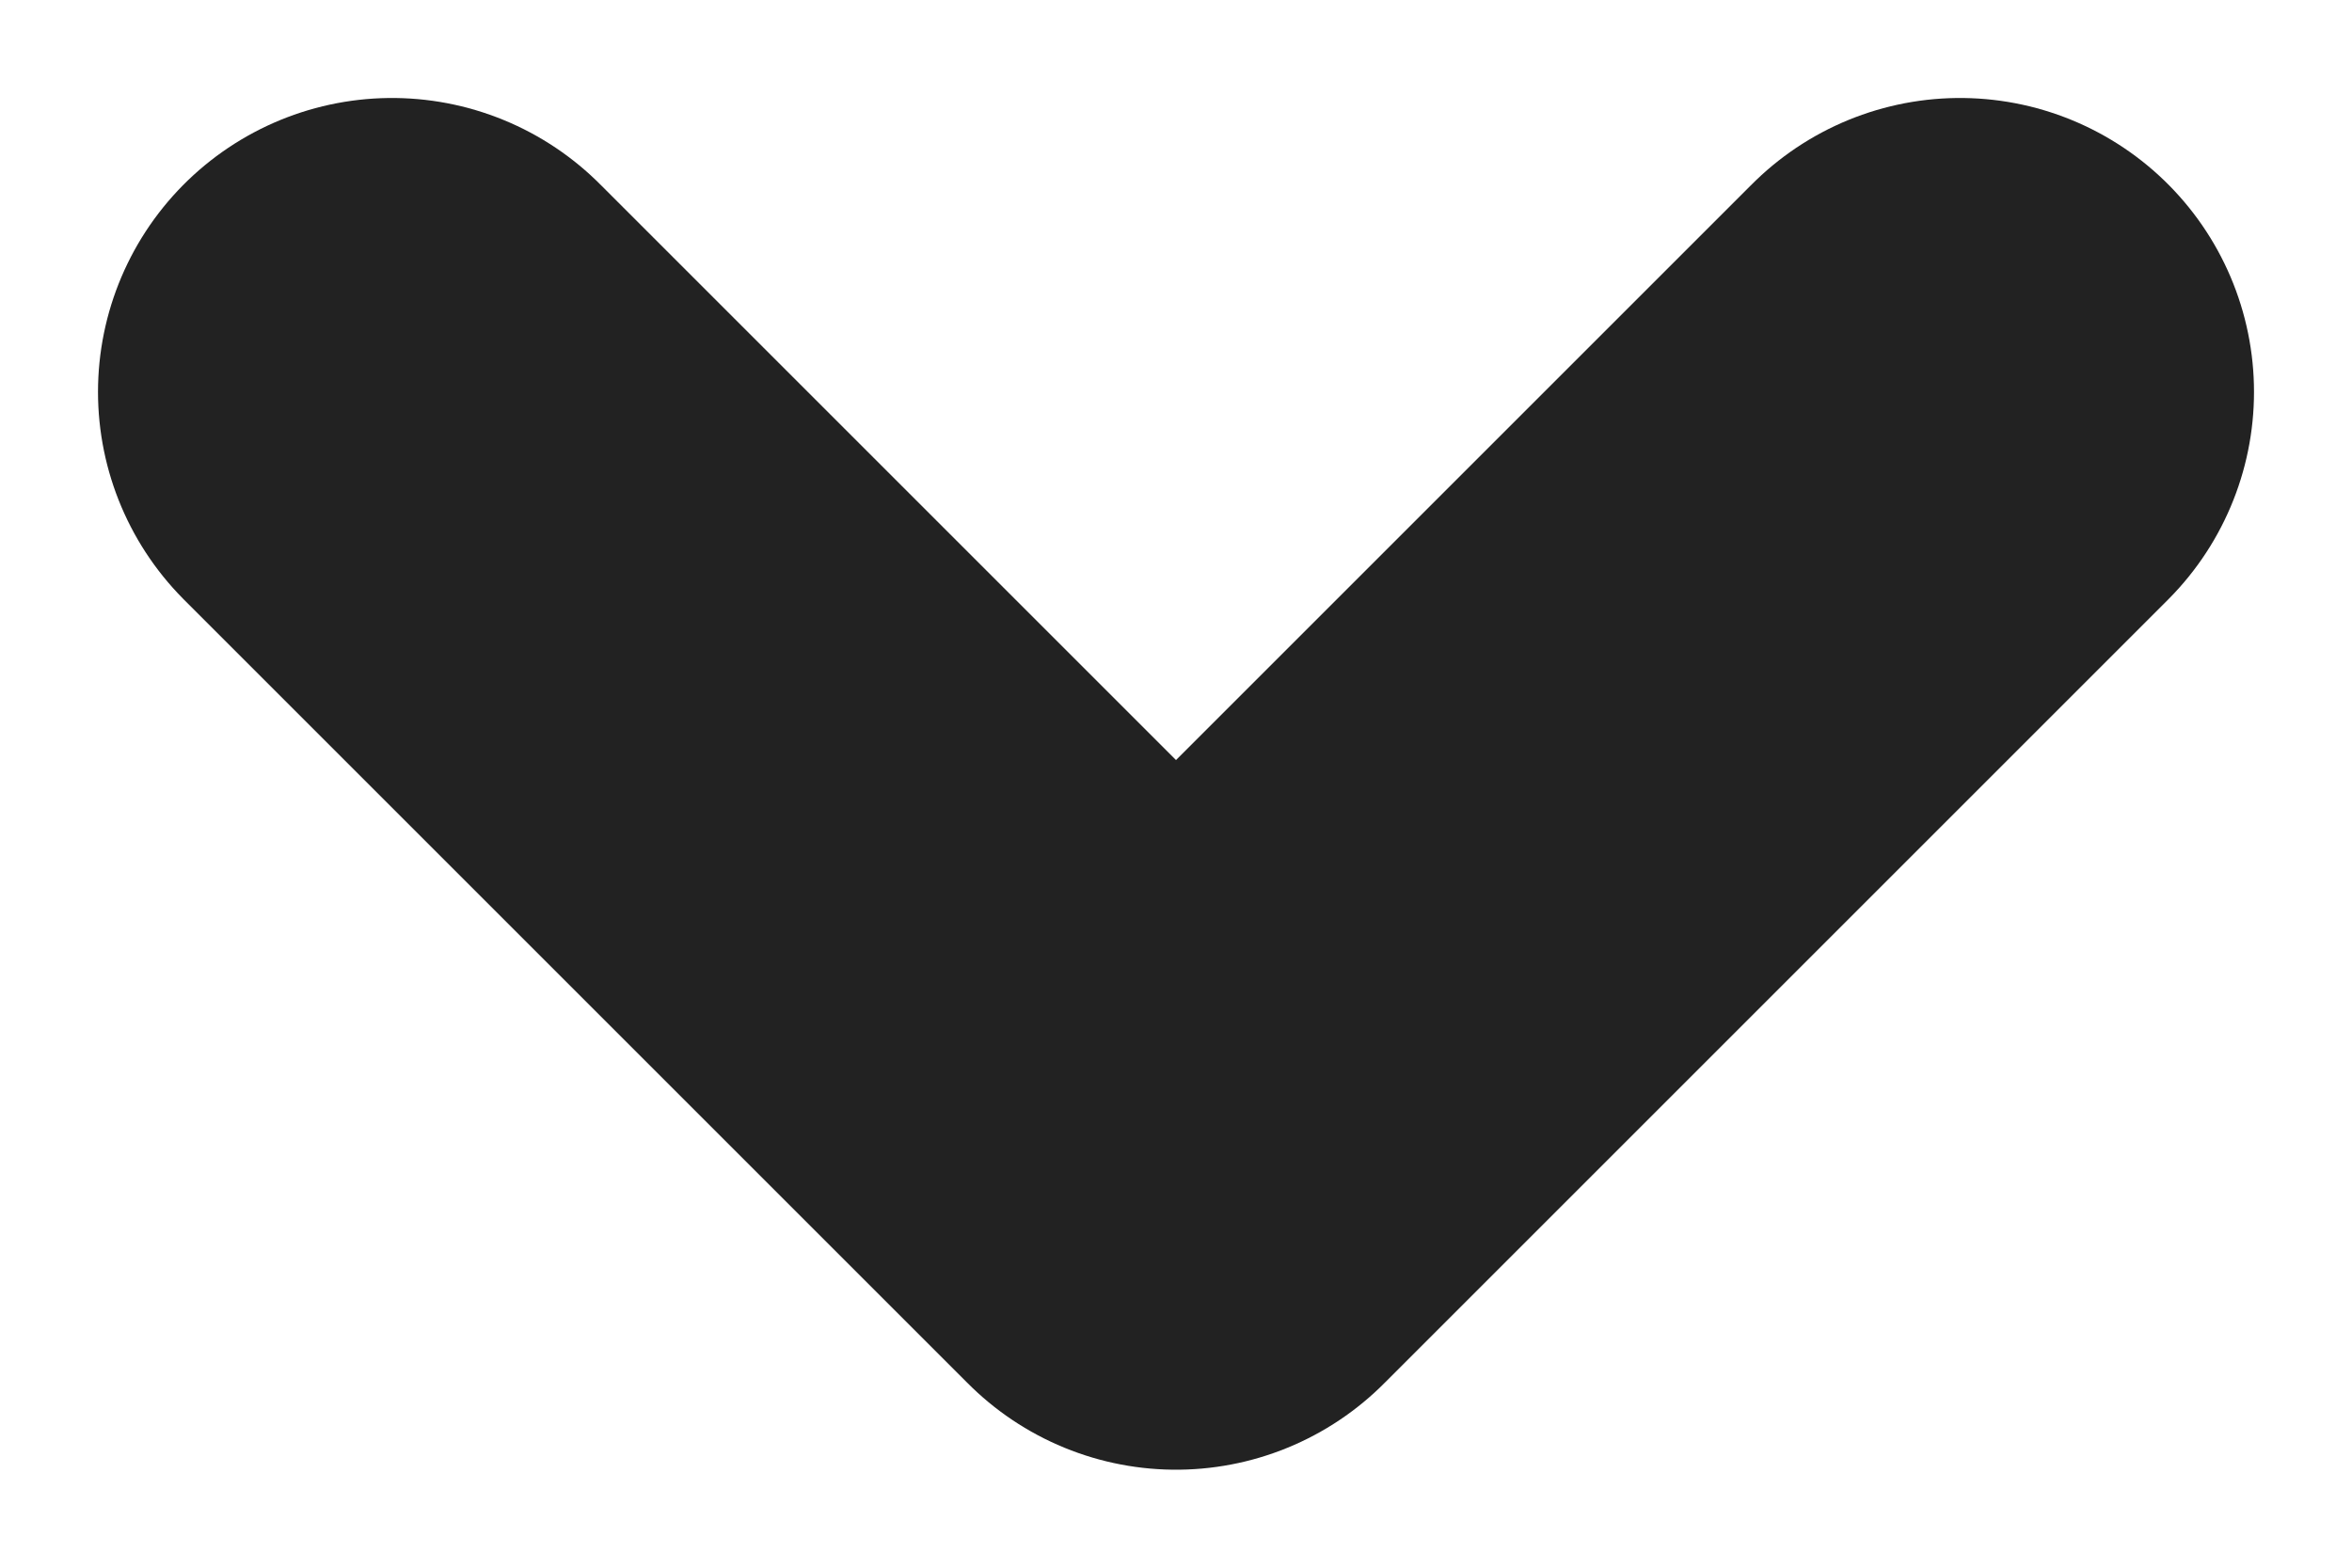
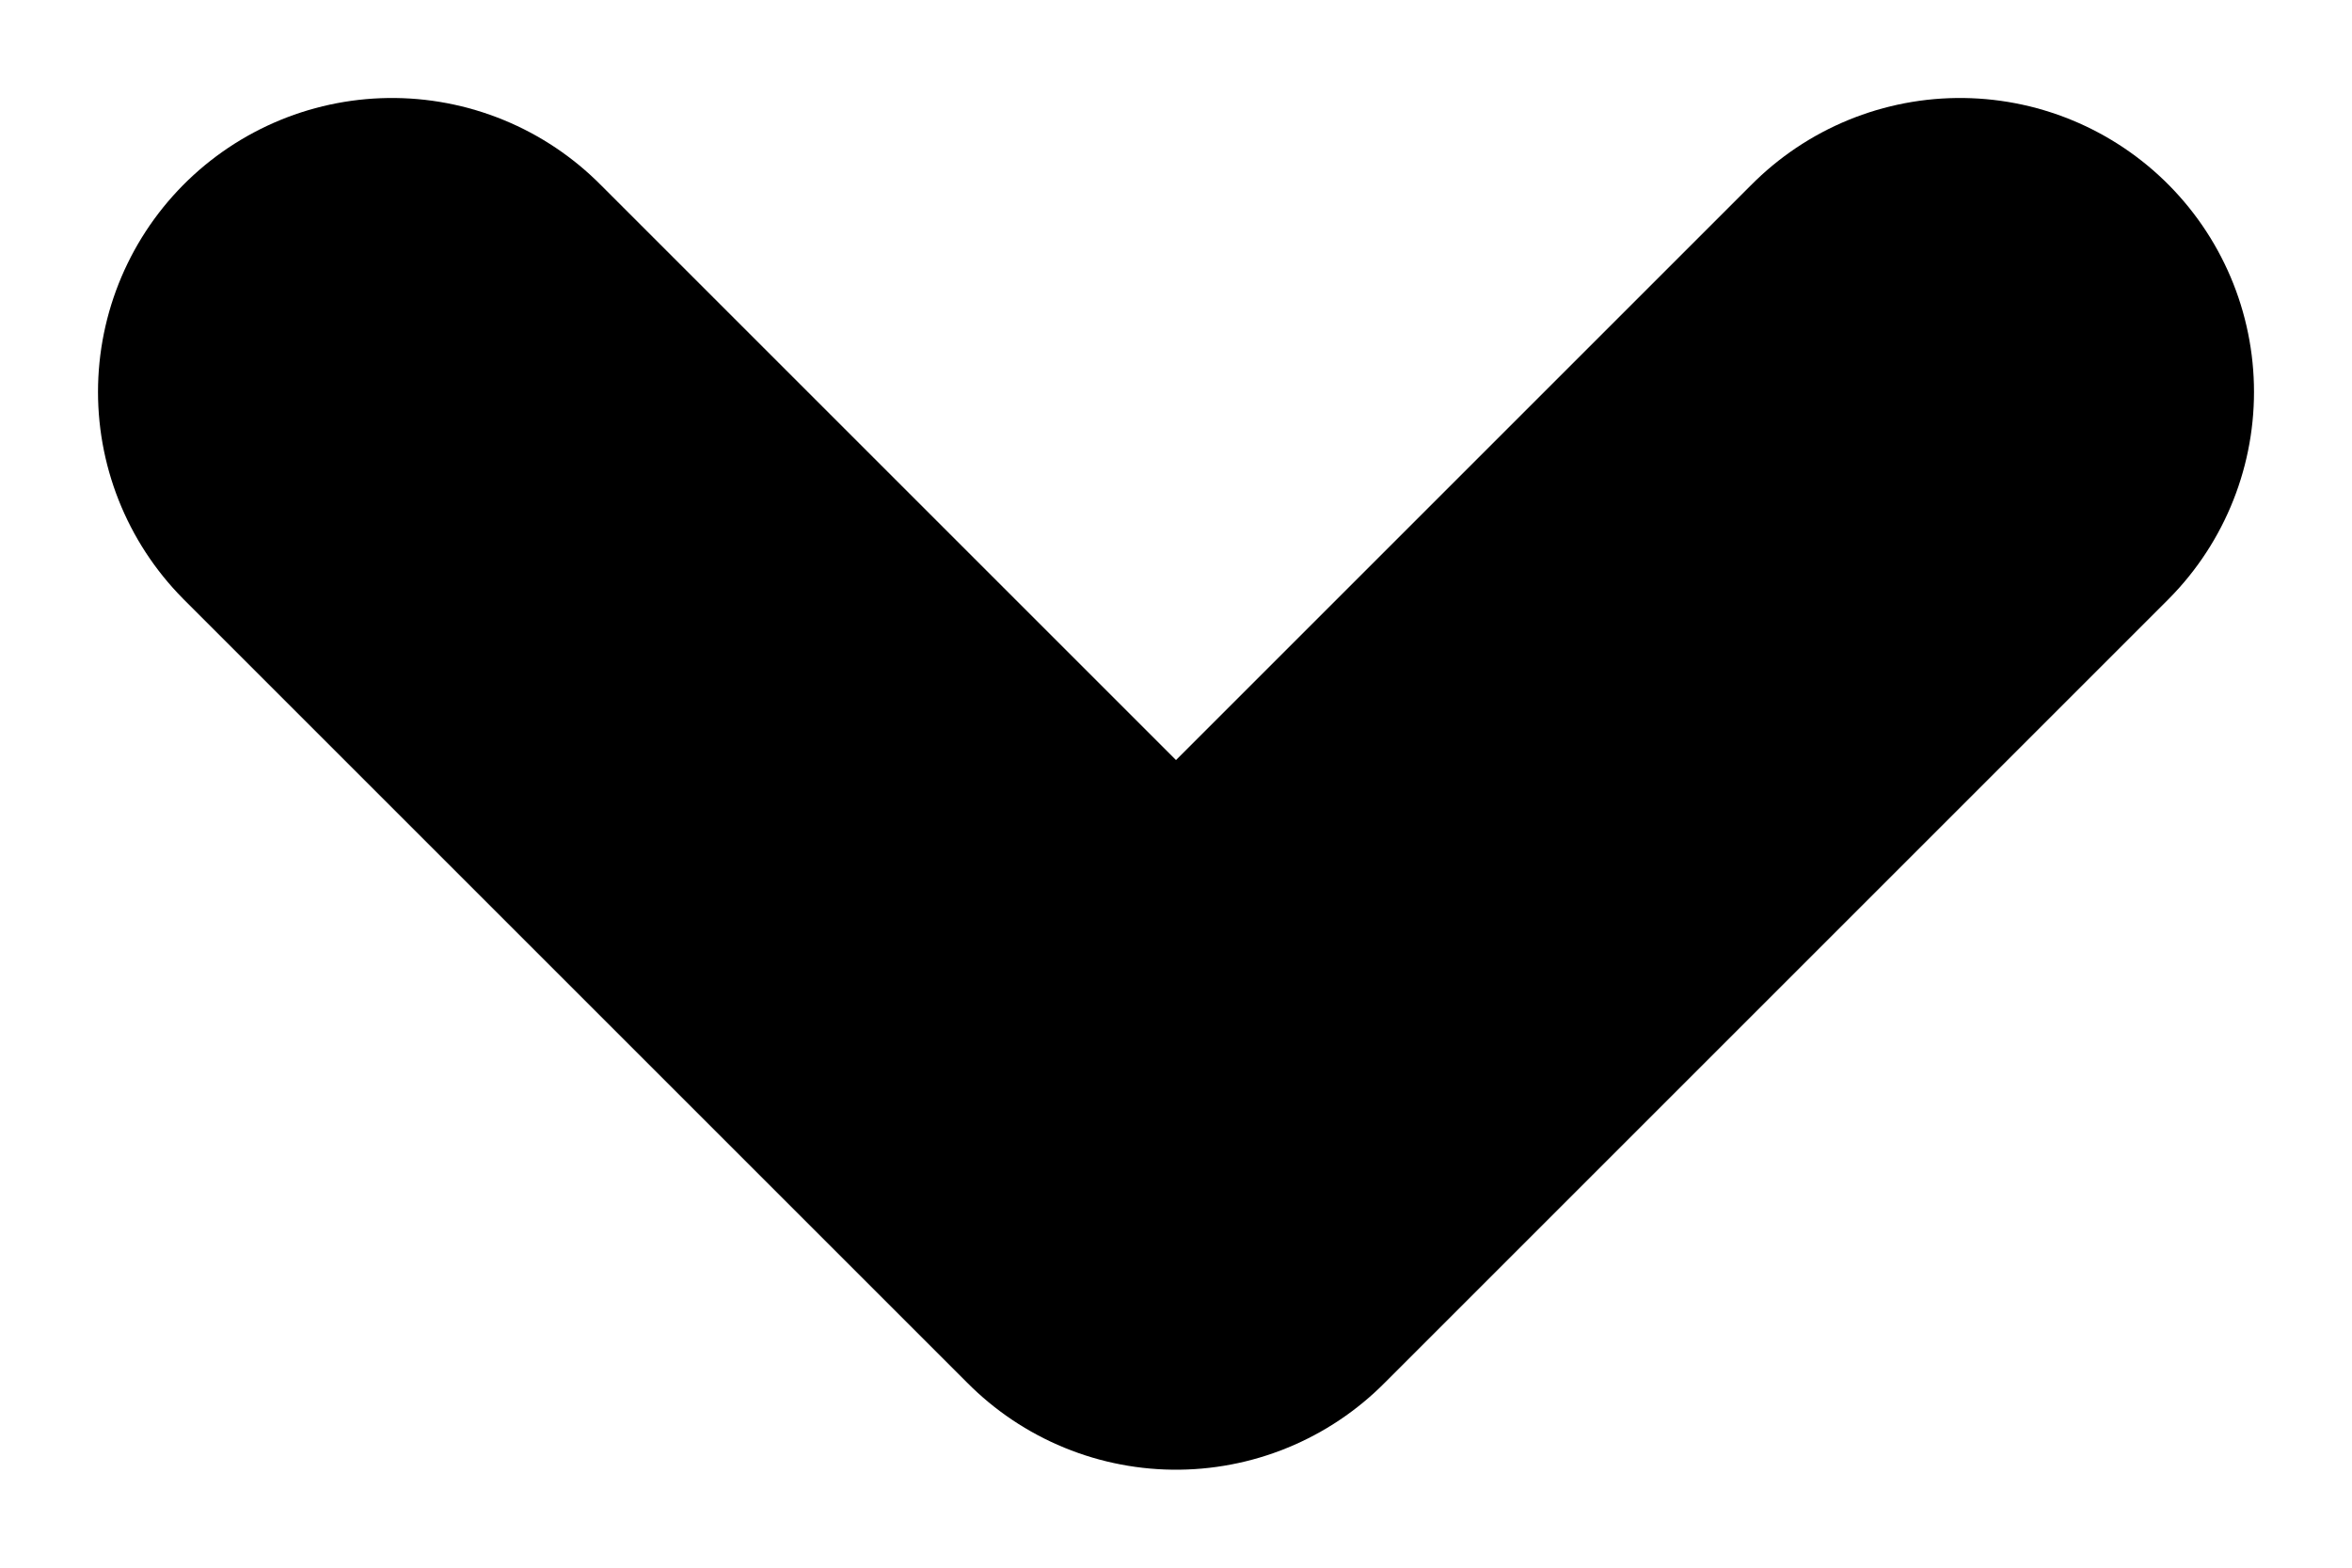
<svg xmlns="http://www.w3.org/2000/svg" width="12" height="8" viewBox="0 0 12 8" fill="none">
-   <path d="M2 2L6 6L10 2" stroke="#222222" stroke-width="3" stroke-linecap="round" stroke-linejoin="round" />
+   <path d="M2 2L6 6L10 2" stroke="currentColor" stroke-width="3" stroke-linecap="round" stroke-linejoin="round" />
</svg>
